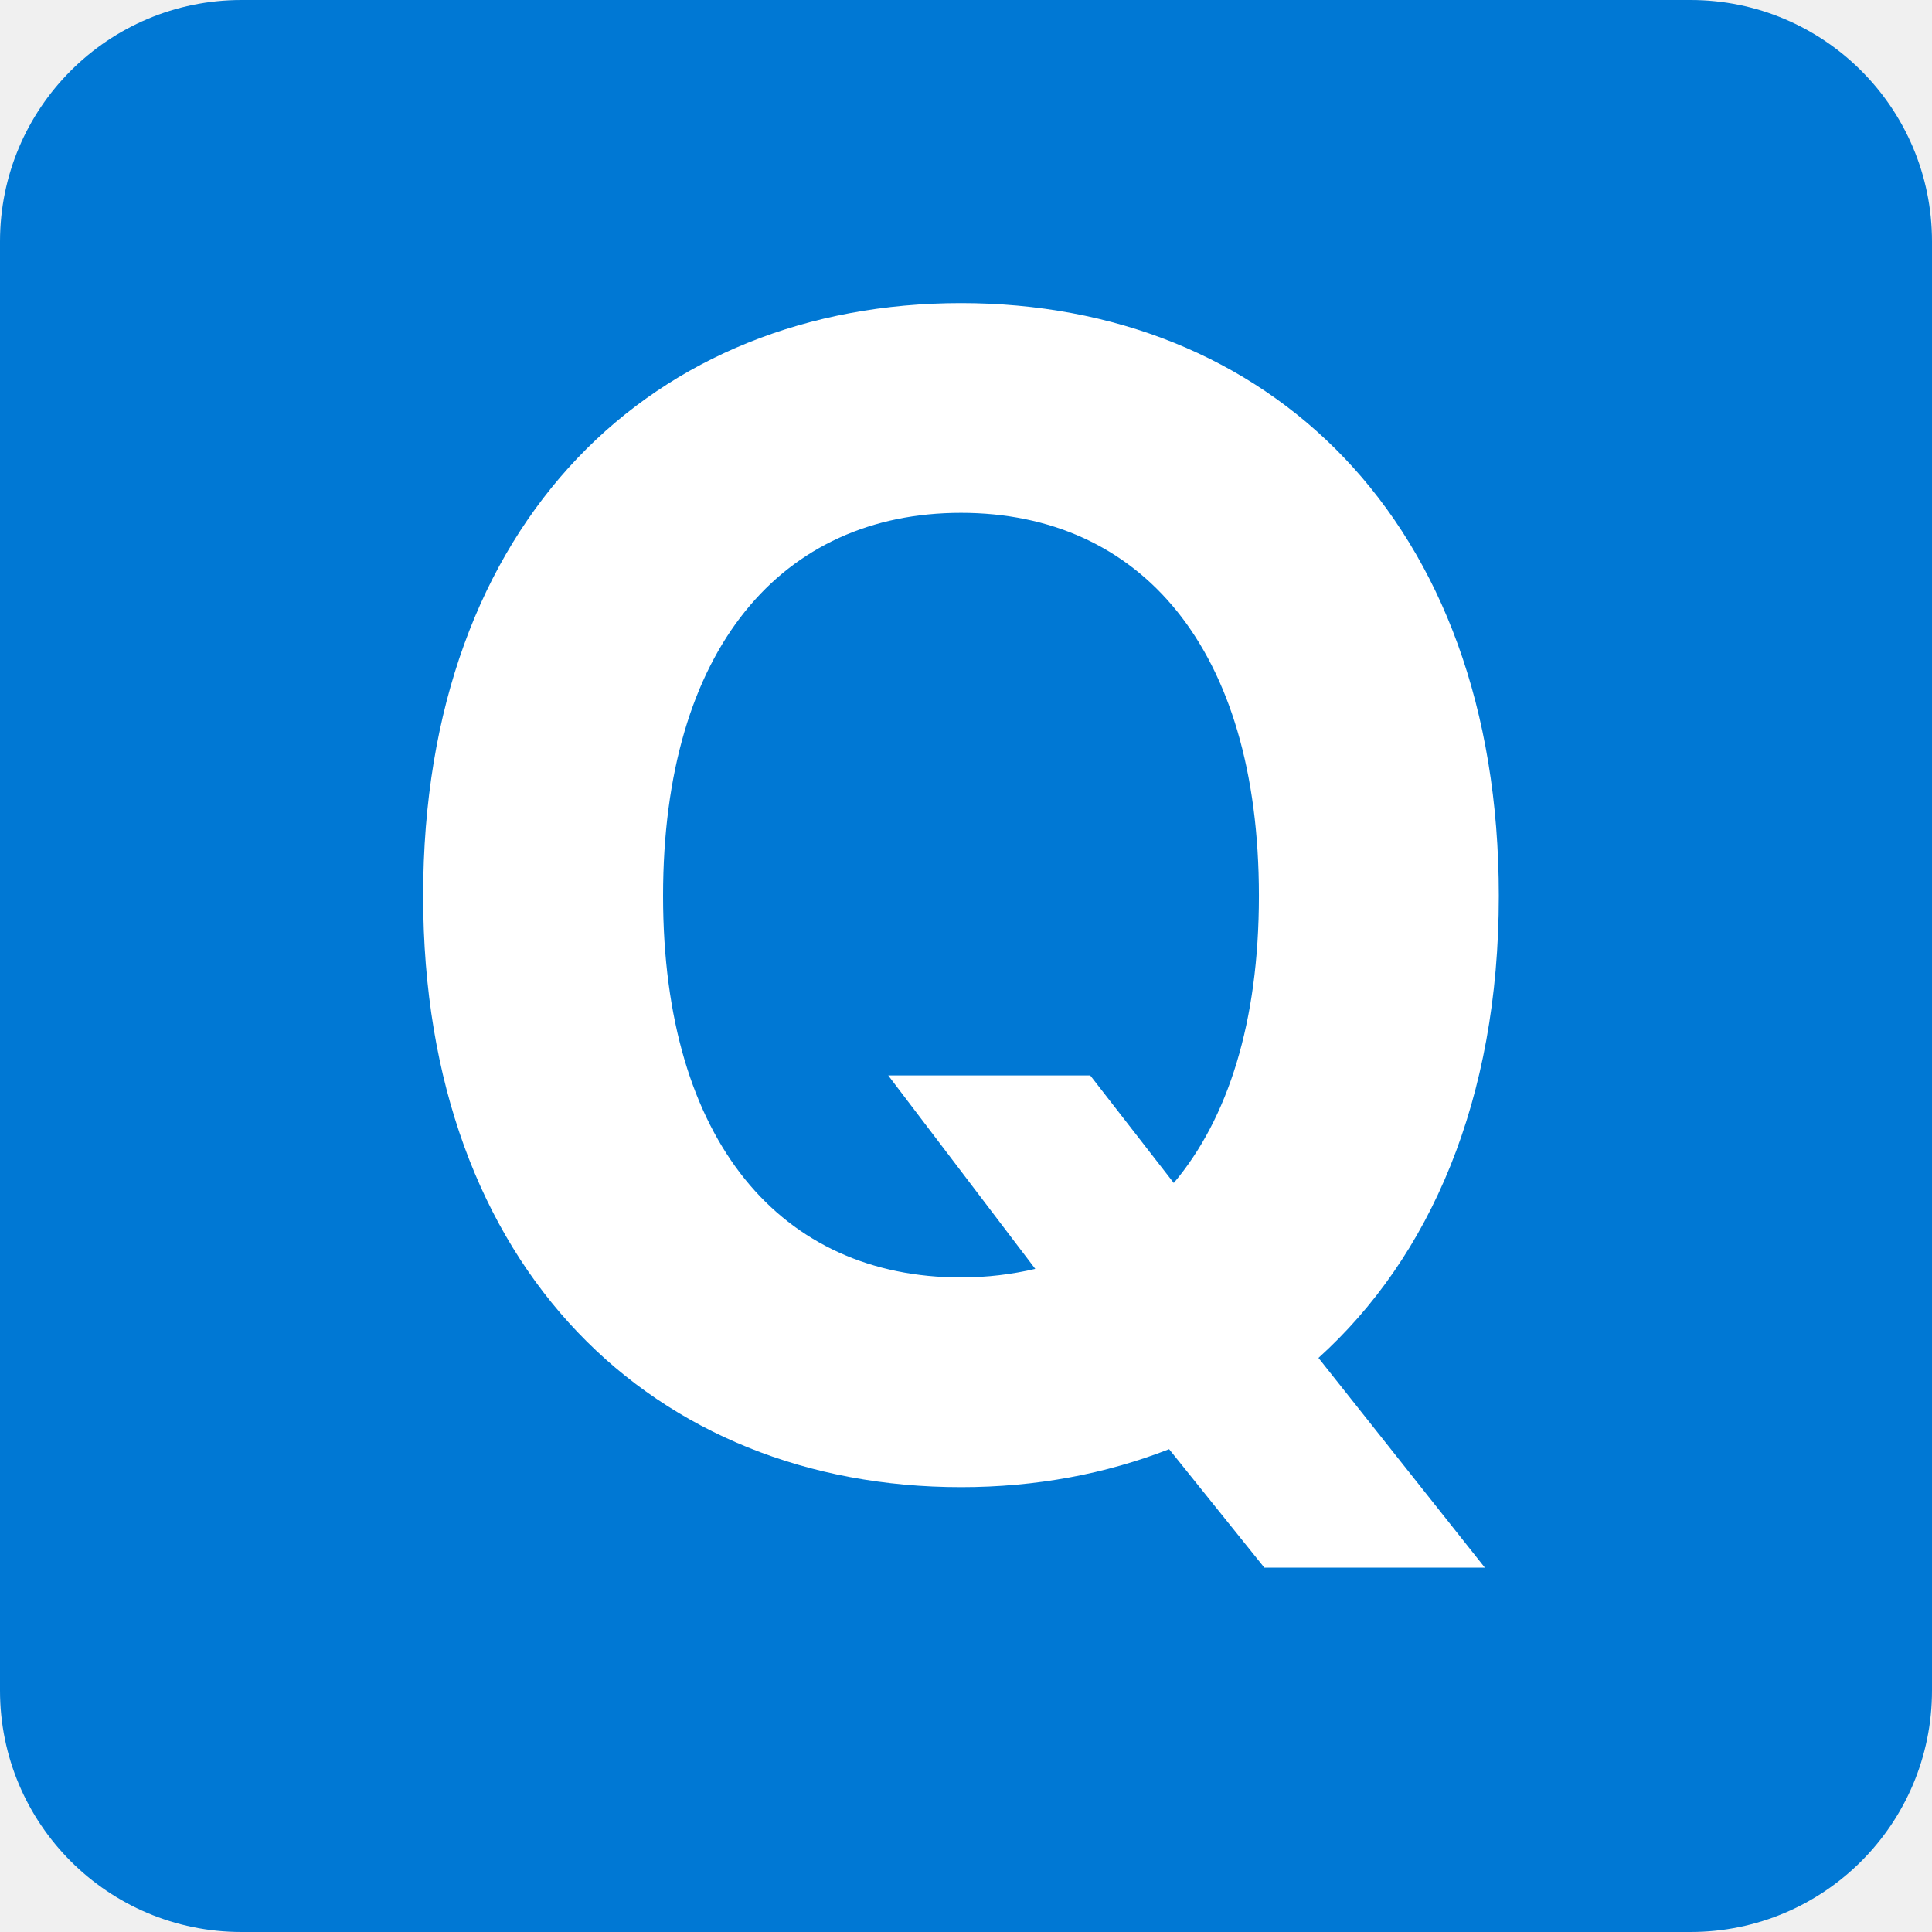
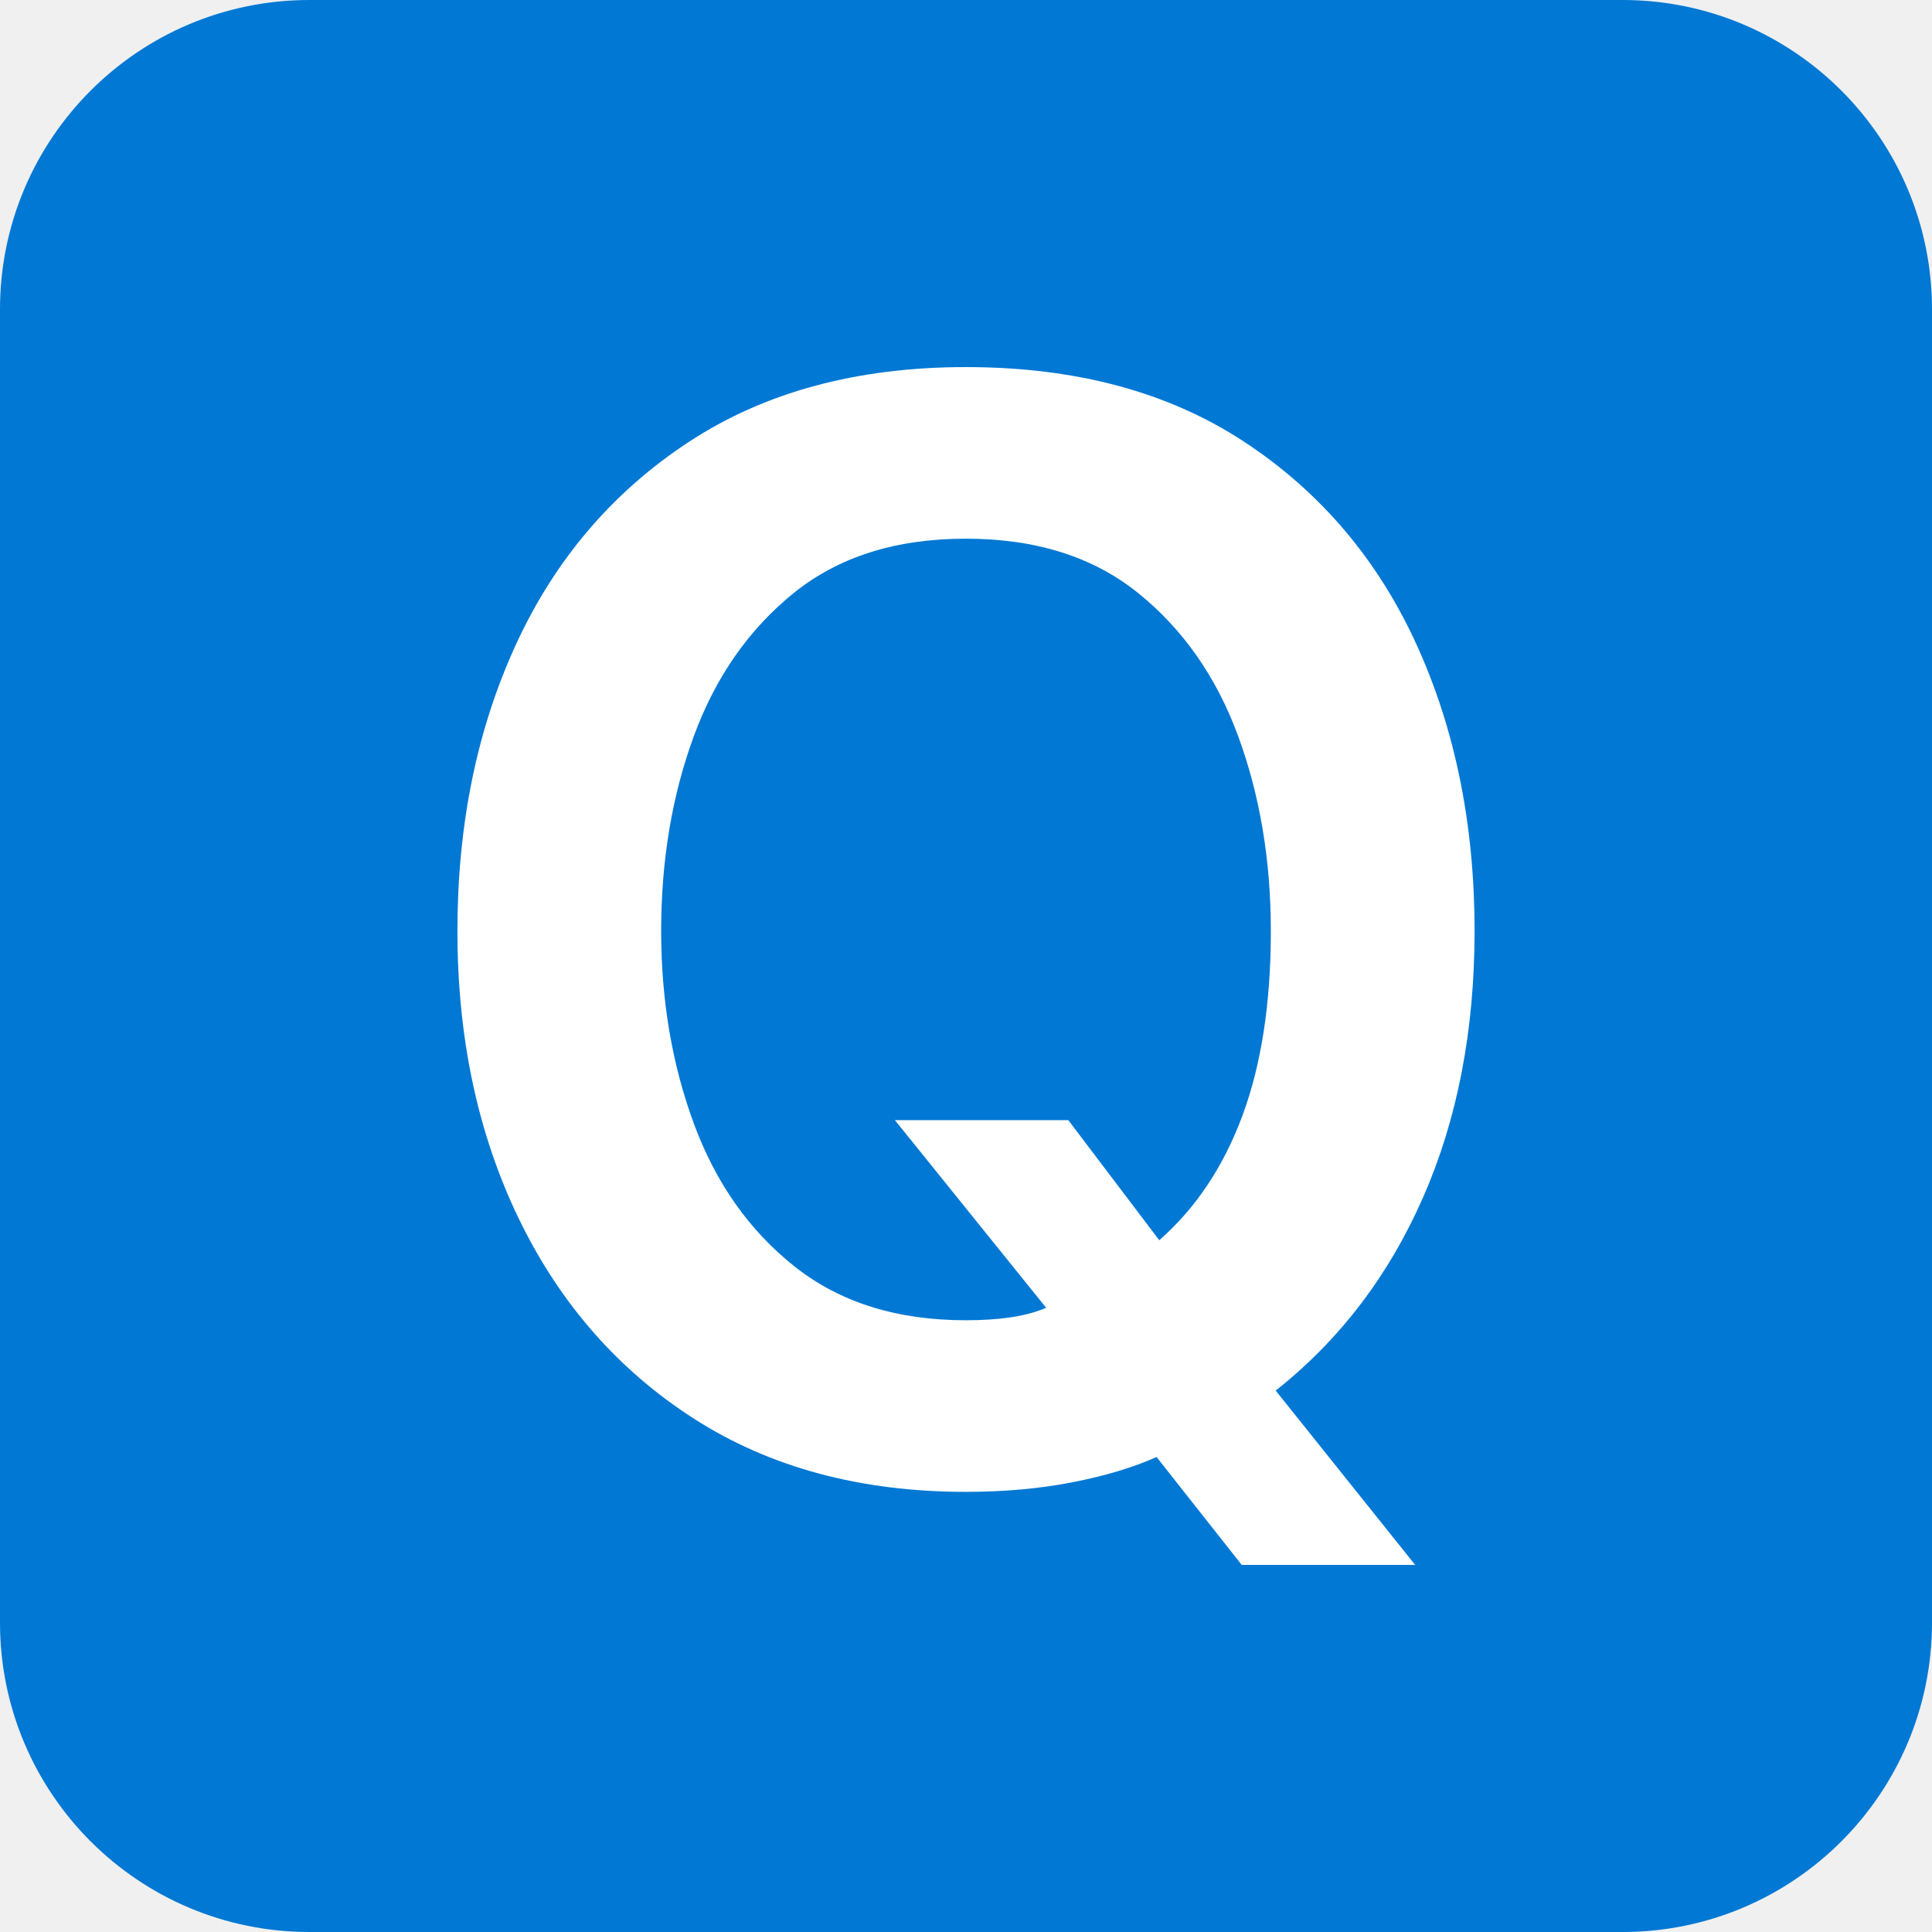
<svg xmlns="http://www.w3.org/2000/svg" viewBox="0 0 512 512">
-   <rect width="512" height="512" rx="64" fill="#0078D4" />
-   <text x="256" y="390" text-anchor="middle" font-family="system-ui,-apple-system,'Segoe UI',sans-serif" font-weight="700" font-size="420" fill="white">Q</text>
+   <rect width="512" height="512" rx="82" fill="#0078D4" />
+   <path fill="#fff" fill-rule="evenodd" d="M329.073 414.72 306.496 386.118Q297.177 390.295 284.161 392.826Q271.145 395.357 255.96 395.357Q214.181 395.357 184.011 376.034Q153.842 356.712 137.532 323.047Q121.222 289.383 121.222 246.72Q121.222 204.459 136.769 170.715Q152.315 136.97 182.525 117.125Q212.734 97.28 255.96 97.28Q299.667 97.28 329.796 117.125Q359.926 136.97 375.352 170.715Q390.778 204.459 390.778 246.72Q390.778 286.25 377.119 317.343Q363.461 348.436 338.072 368.522L375.031 414.72ZM255.96 349.882Q262.548 349.882 267.77 349.118Q272.992 348.355 277.251 346.588L237.159 296.855H283.116L307.219 328.67Q321.761 315.896 329.273 295.609Q336.785 275.323 336.785 246.72Q336.785 218.68 328.148 195.14Q319.512 171.599 301.635 157.177Q283.759 142.756 255.96 142.756Q228.161 142.756 210.325 157.177Q192.488 171.599 183.852 195.14Q175.215 218.68 175.215 246.72Q175.215 274.358 183.932 297.899Q192.649 321.44 210.606 335.661Q228.563 349.882 255.96 349.882Z" />
</svg>
